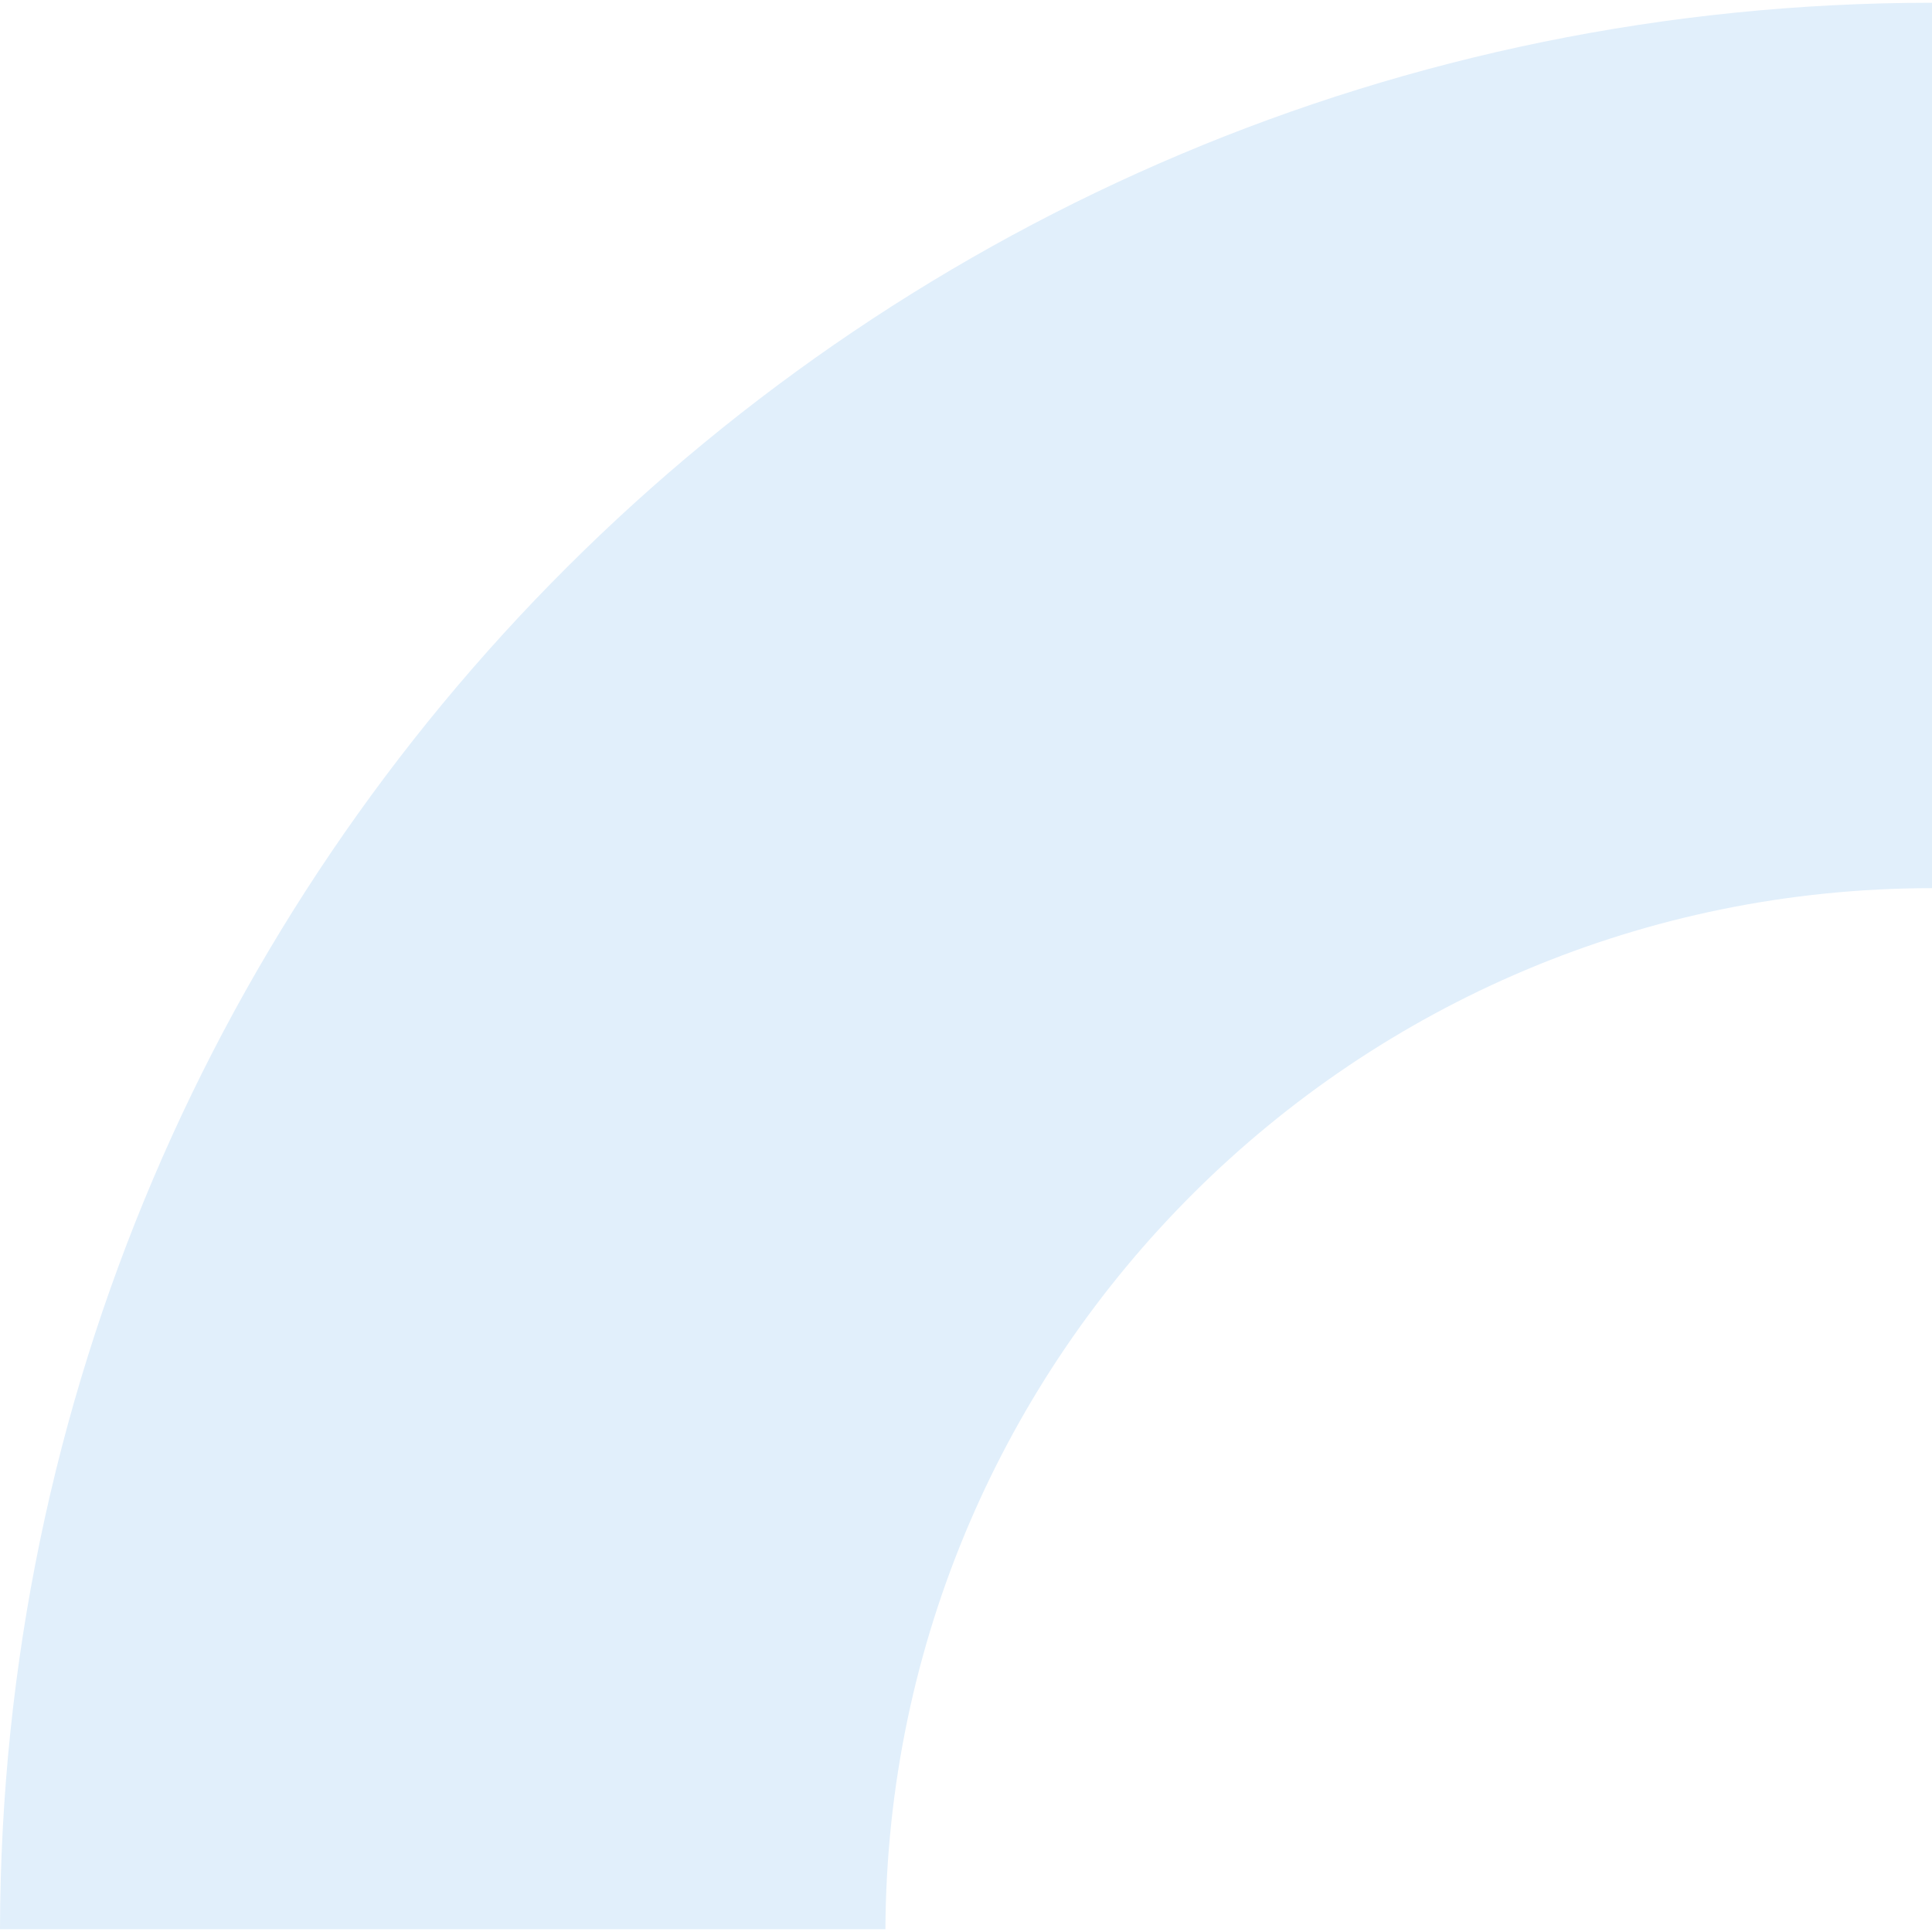
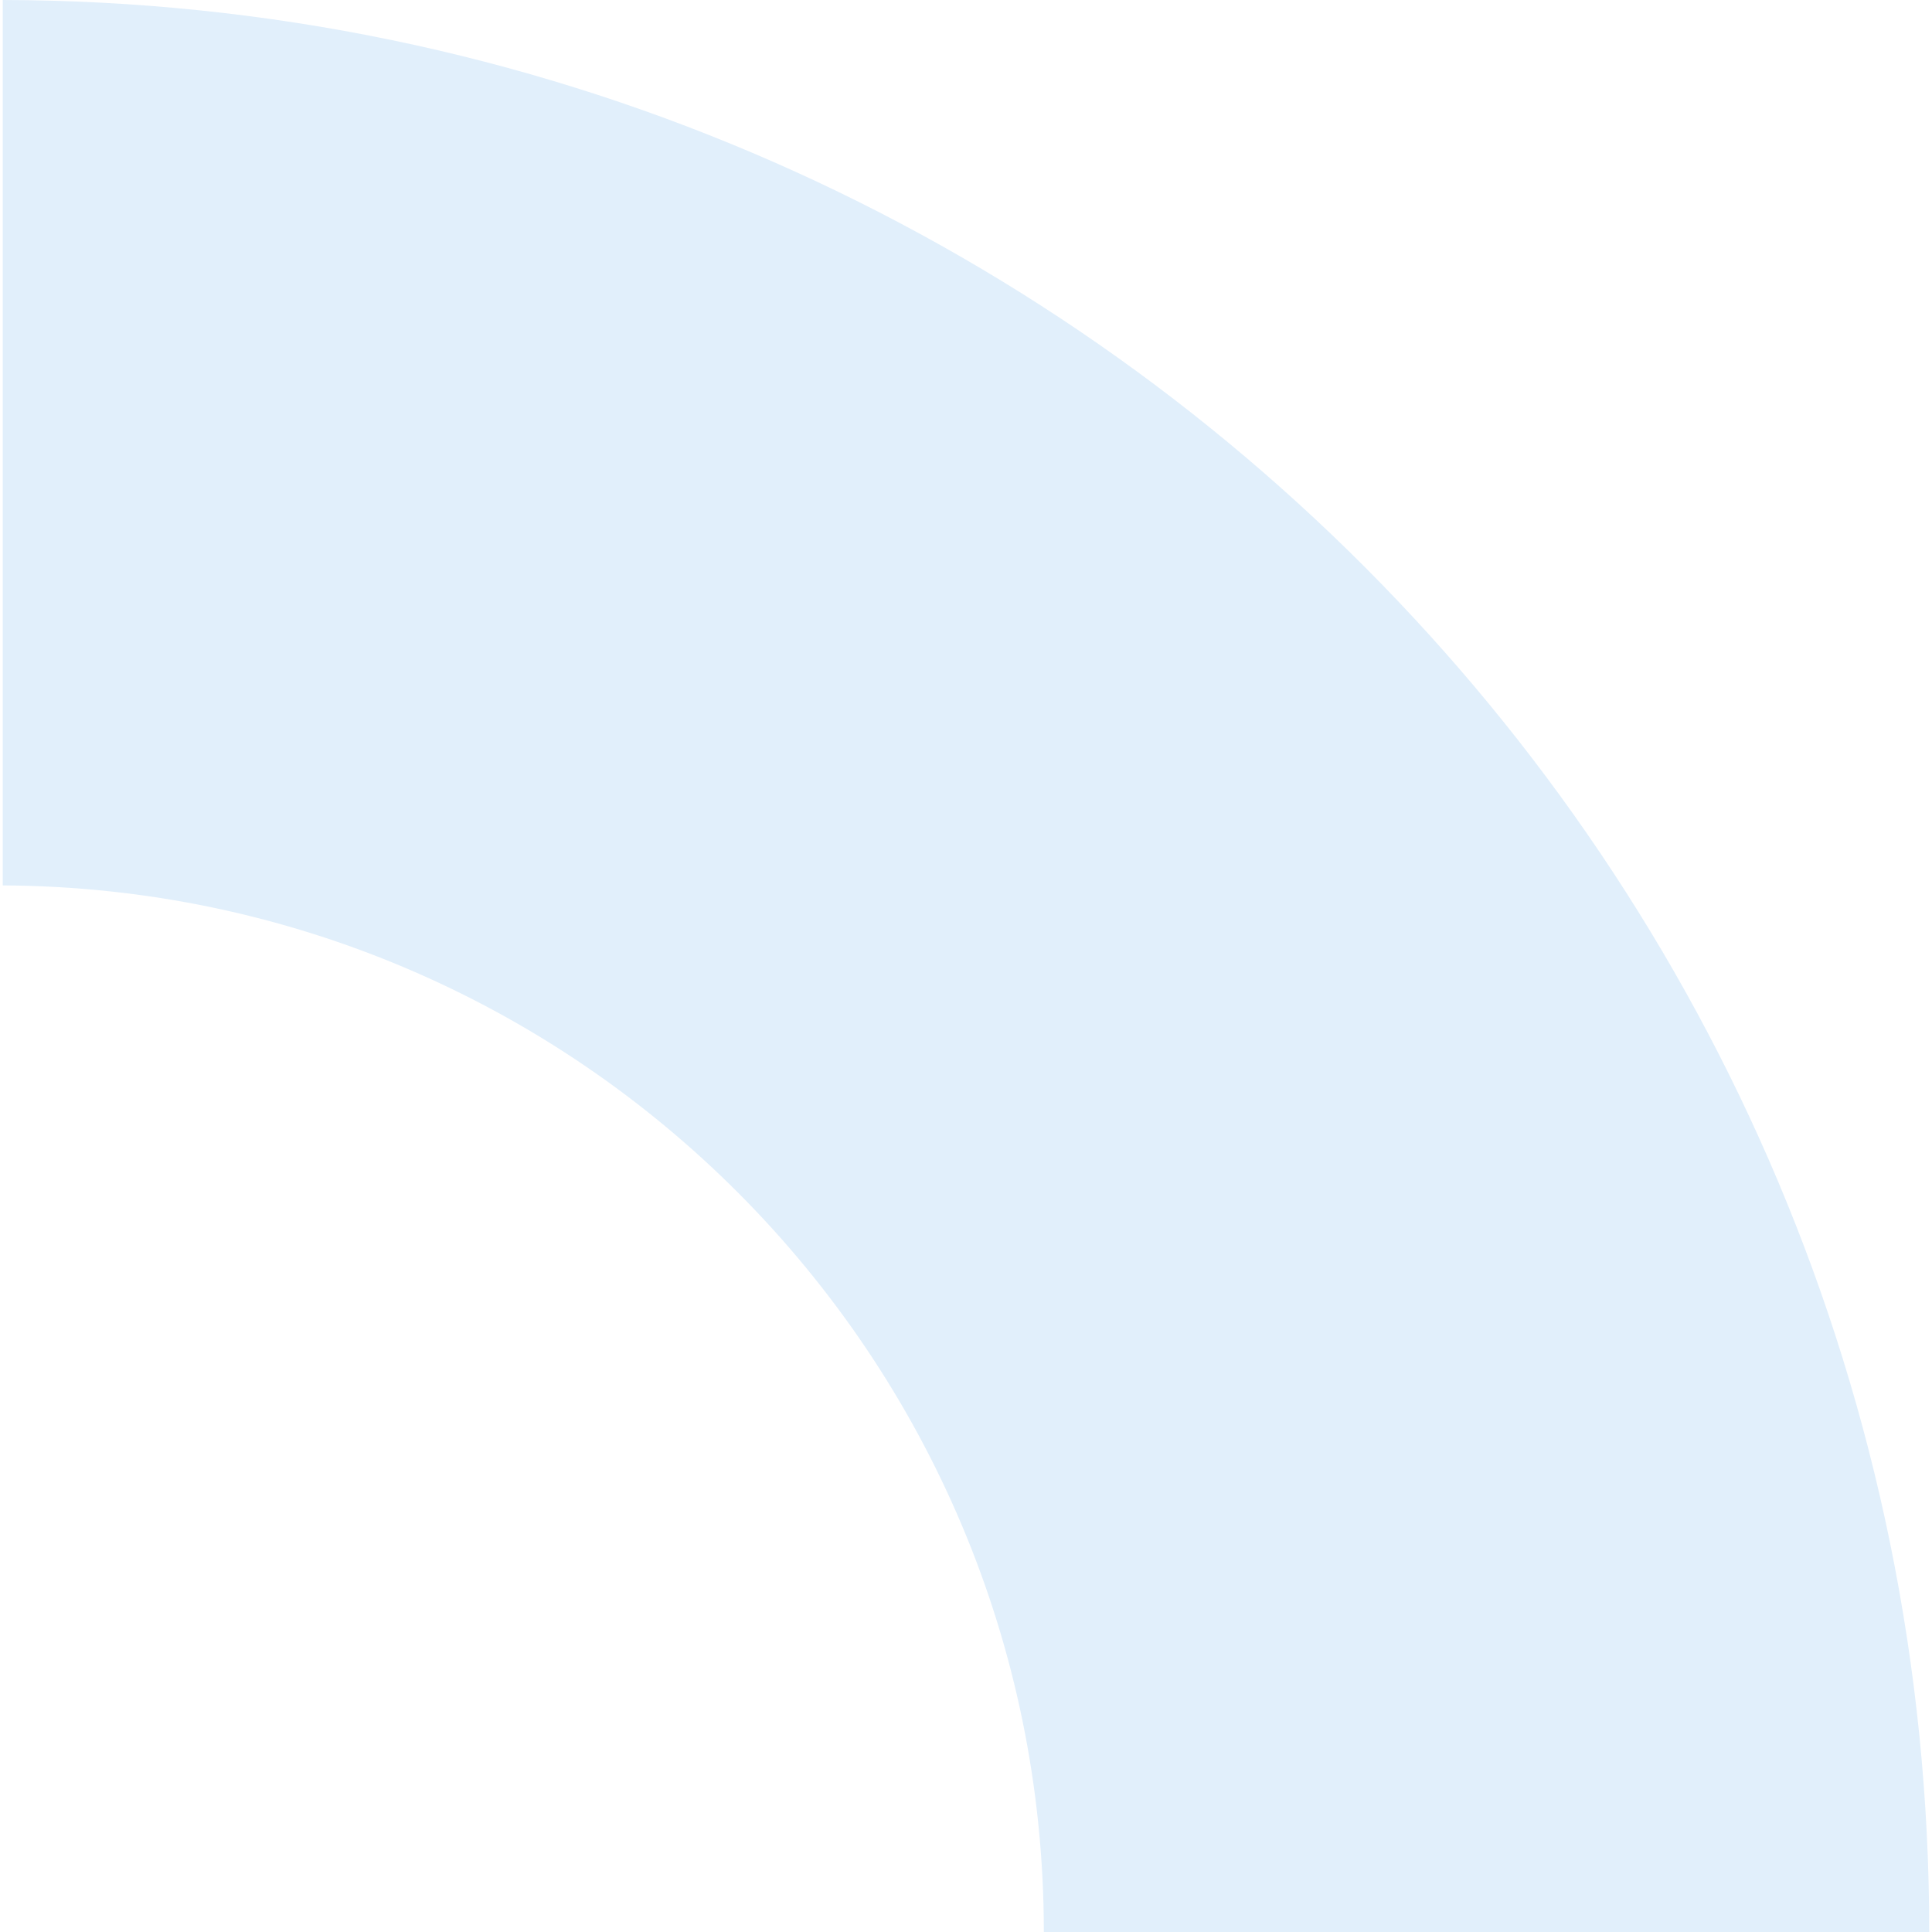
<svg xmlns="http://www.w3.org/2000/svg" version="1.1" id="圖層_1" x="0px" y="0px" viewBox="0 0 350 350" style="enable-background:new 0 0 350 350;" xml:space="preserve">
  <style type="text/css">
	.st0{fill-rule:evenodd;clip-rule:evenodd;fill:#E1EFFB;}
</style>
-   <path id="形狀_5" class="st0" d="M350,0.5v160.4c-104.4,0-189.1,84.4-189.6,188.6H0C0.4,156.7,157,0.5,350,0.5z" />
+   <path id="形狀_5" class="st0" d="M349.5,350H189.1c0-104.4-84.4-189.1-188.6-189.6V0C193.3,0.4,349.5,157,349.5,350z" />
</svg>
